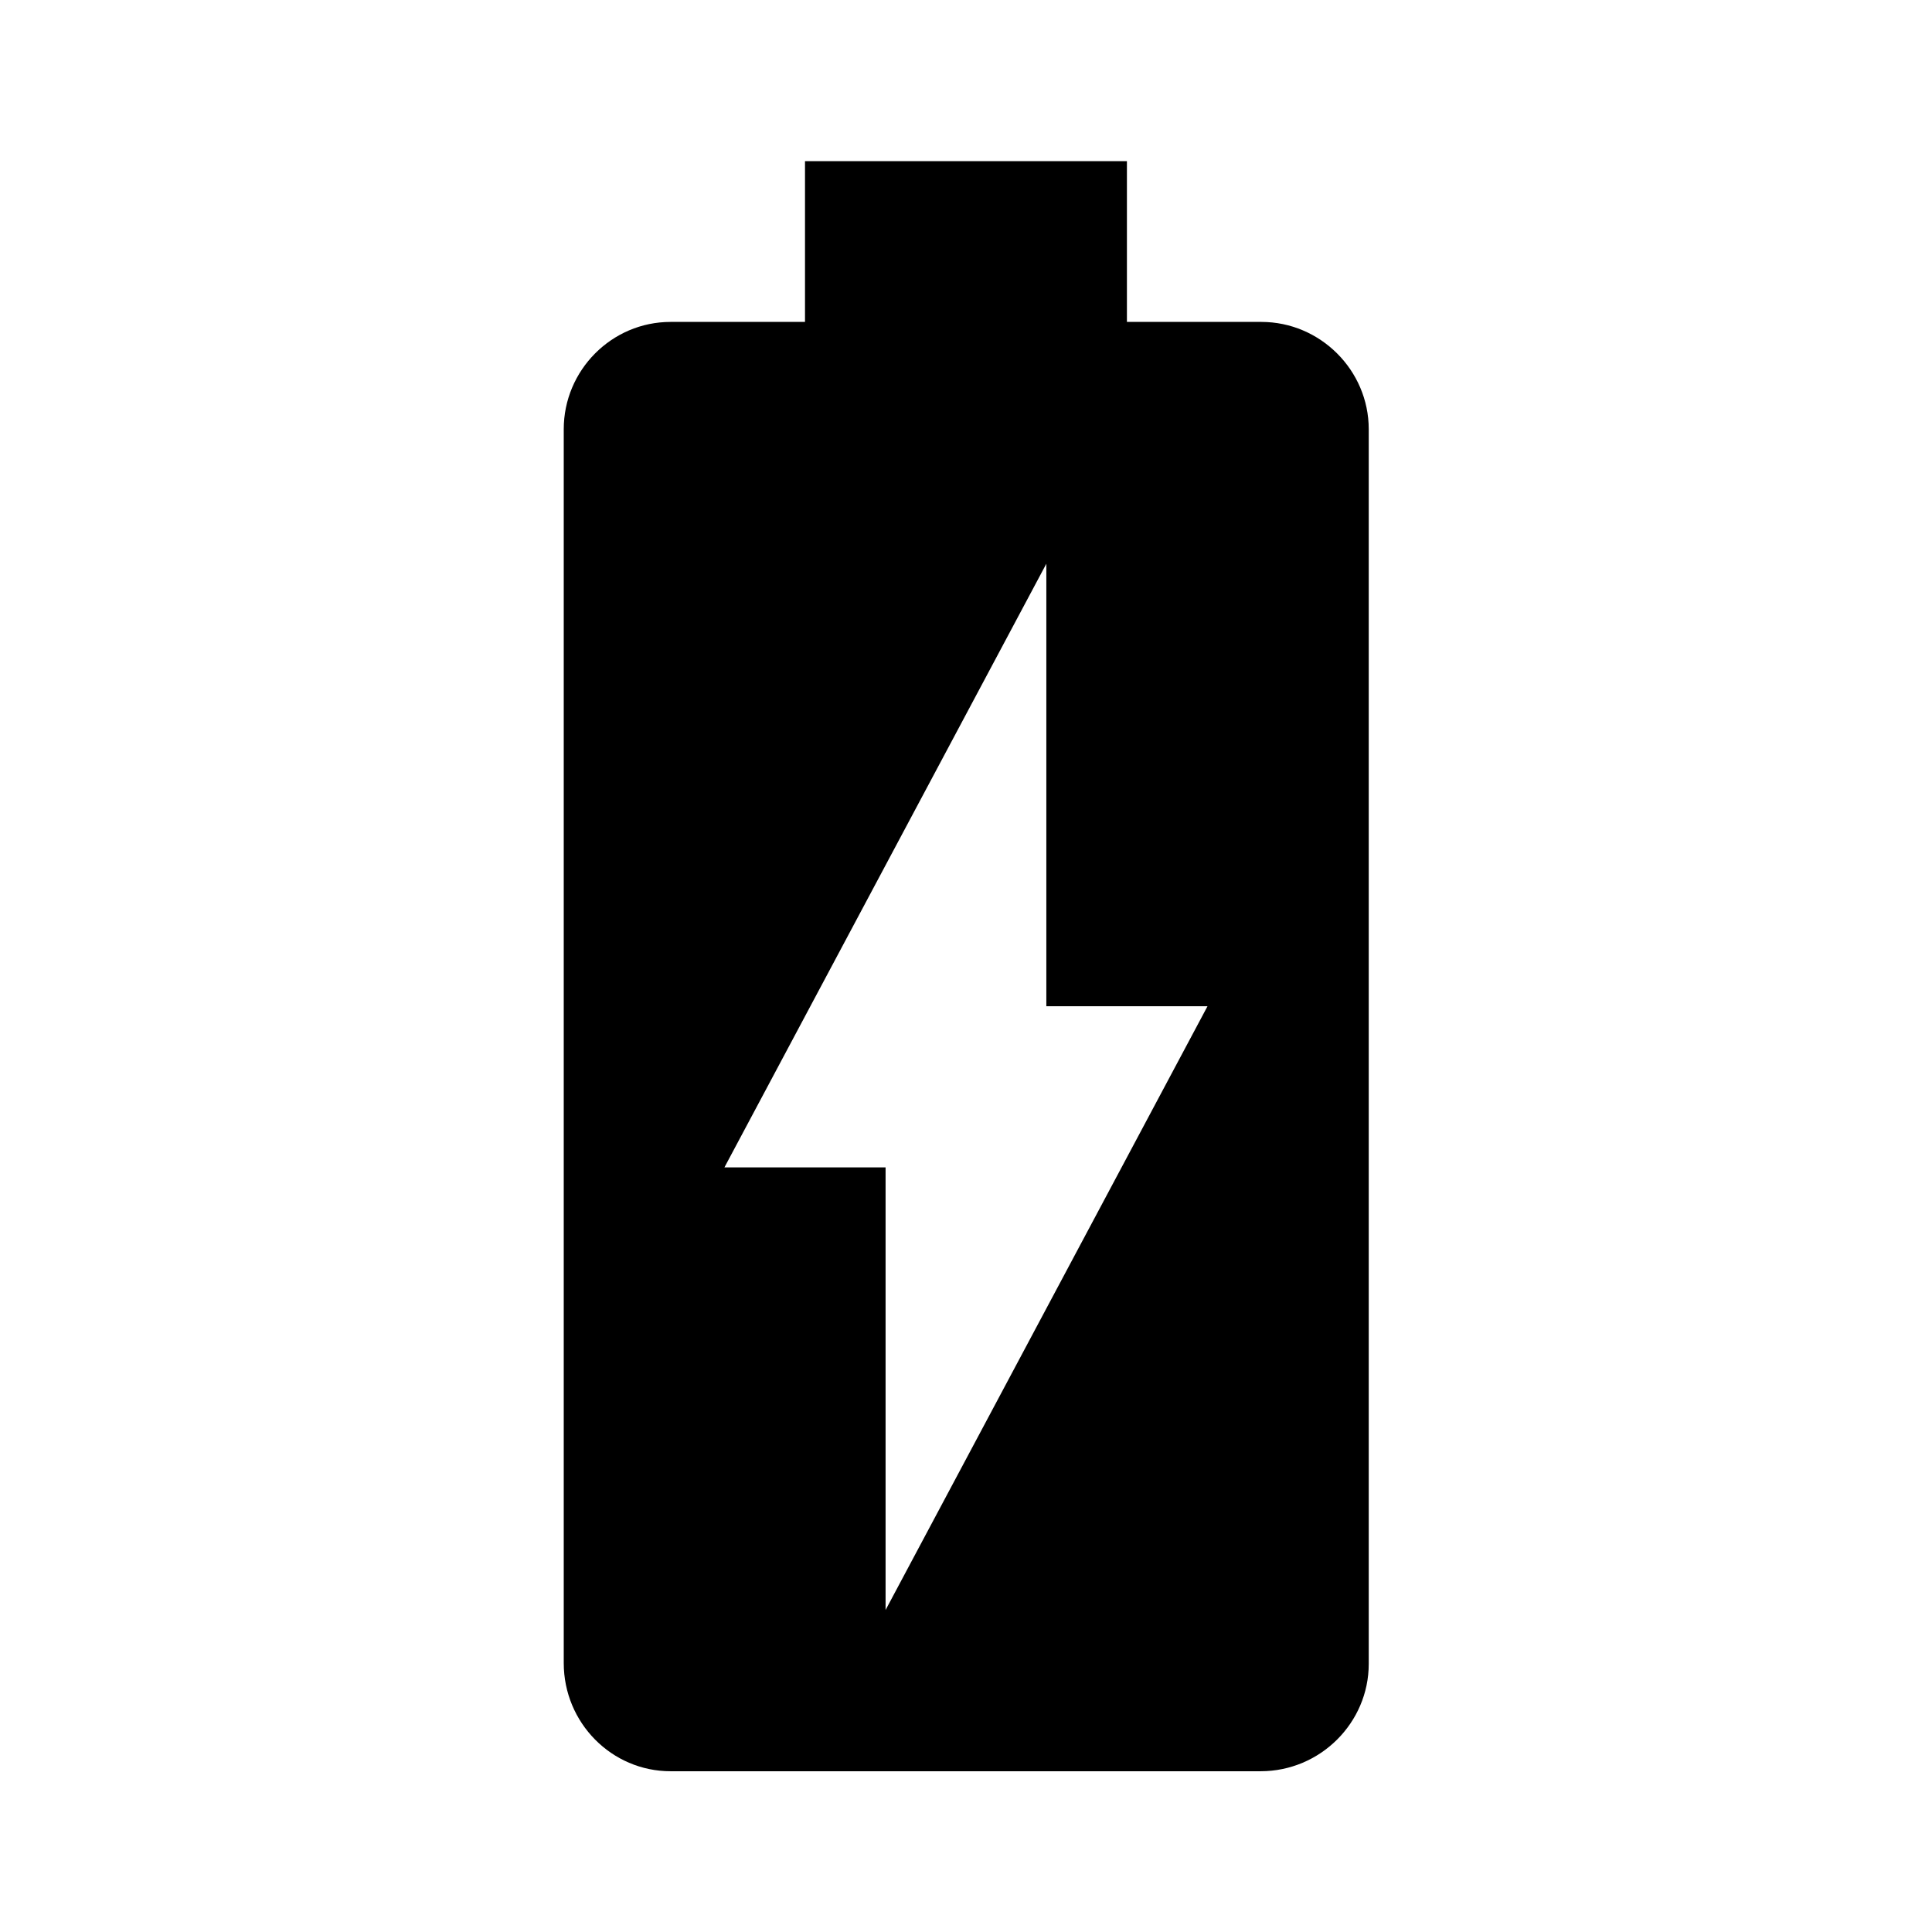
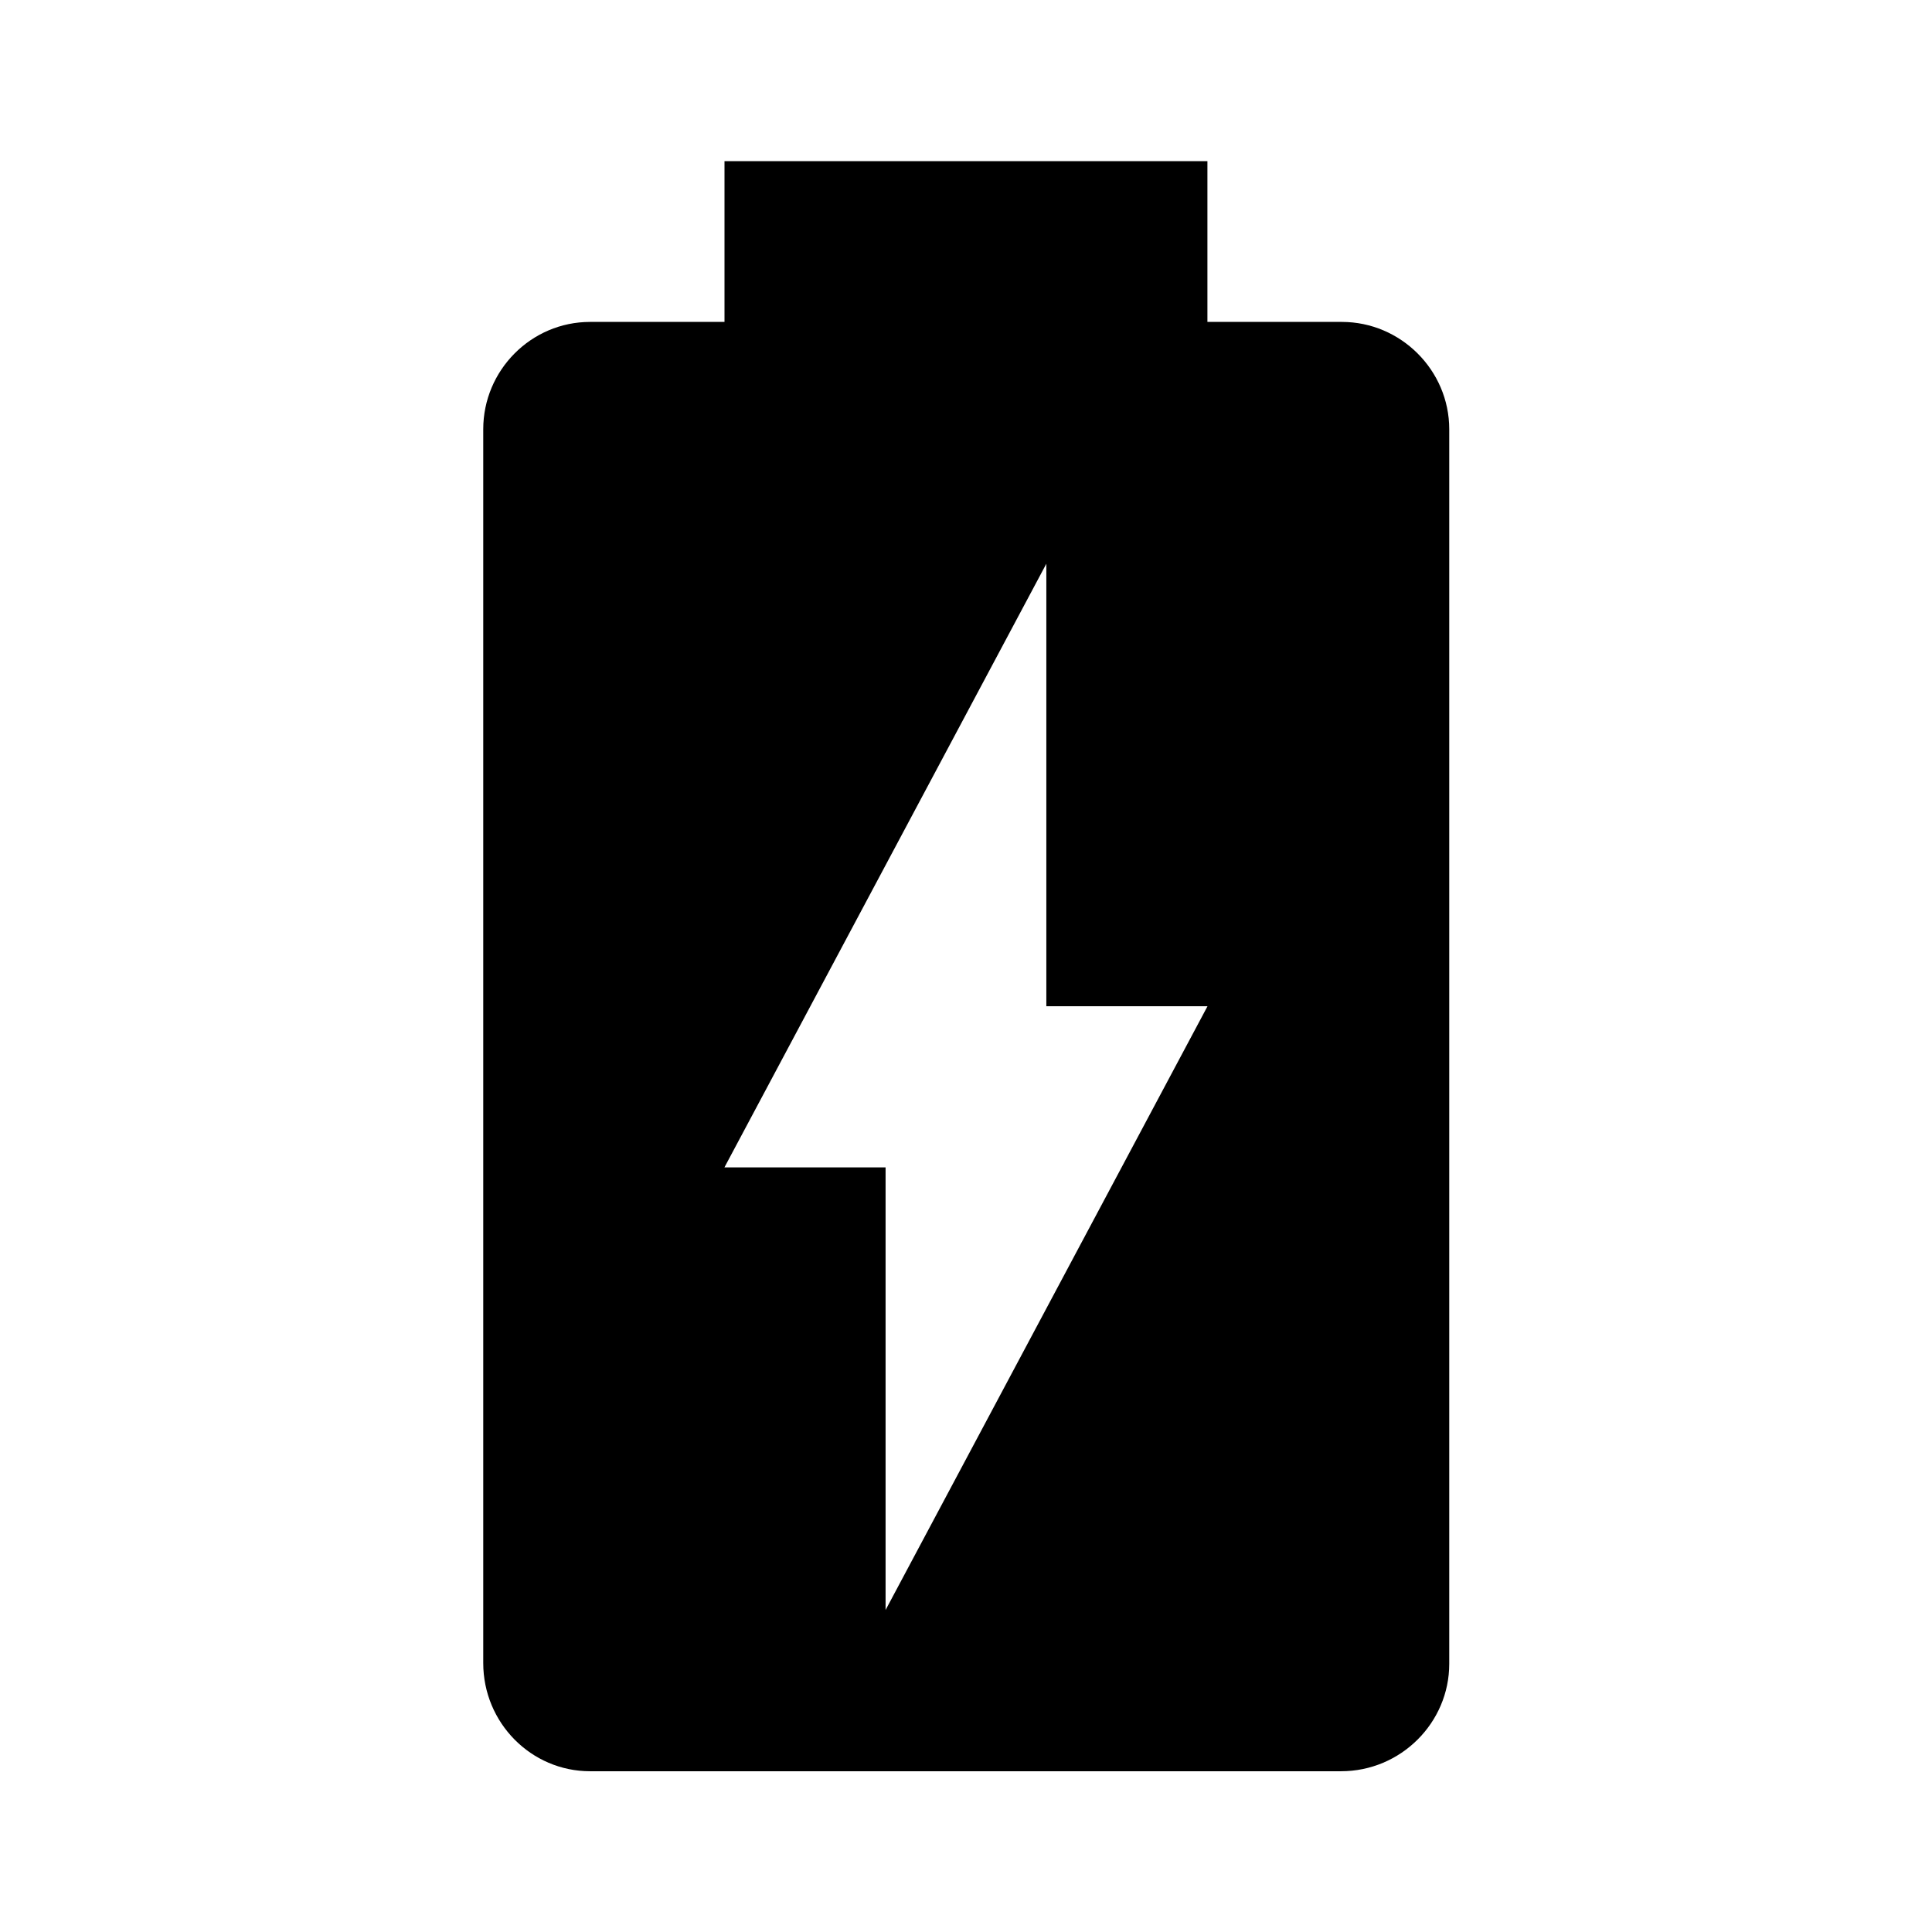
<svg xmlns="http://www.w3.org/2000/svg" version="1.1" baseProfile="full" width="24" height="24" viewBox="0 0 24.00 24.00" enable-background="new 0 0 24.00 24.00" xml:space="preserve">
-   <path fill="#000000" fill-opacity="1" stroke-width="0.2" stroke-linejoin="round" d="M 15.669,3.999L 13.999,3.999L 13.999,2.002L 10,2.002L 10,3.999L 8.33,3.999C 7.598,3.999 7.003,4.6 7.003,5.332L 7.003,20.659C 7.003,21.401 7.598,22.003 8.33,22.003L 15.659,22.003C 16.401,22.003 17.003,21.401 17.003,20.669L 17.003,5.332C 17.003,4.6 16.401,3.999 15.669,3.999 Z M 11.001,20L 11.001,14.502L 8.999,14.502L 12.998,7.003L 12.998,12.5L 15,12.5" />
+   <path fill="#000000" fill-opacity="1" stroke-width="0.2" stroke-linejoin="round" d="M 16.669,3.999L 14.999,3.999L 14.999,2.002L 9,2.002L 9,3.999L 7.33,3.999C 6.598,3.999 6.003,4.6 6.003,5.332L 6.003,20.659C 6.003,21.401 6.598,22.003 7.33,22.003L 16.659,22.003C 17.401,22.003 18.003,21.401 18.003,20.669L 18.003,5.332C 18.003,4.6 17.401,3.999 16.669,3.999 Z M 11.001,20L 11.001,14.502L 8.999,14.502L 12.998,7.003L 12.998,12.5L 15,12.5" />
</svg>
